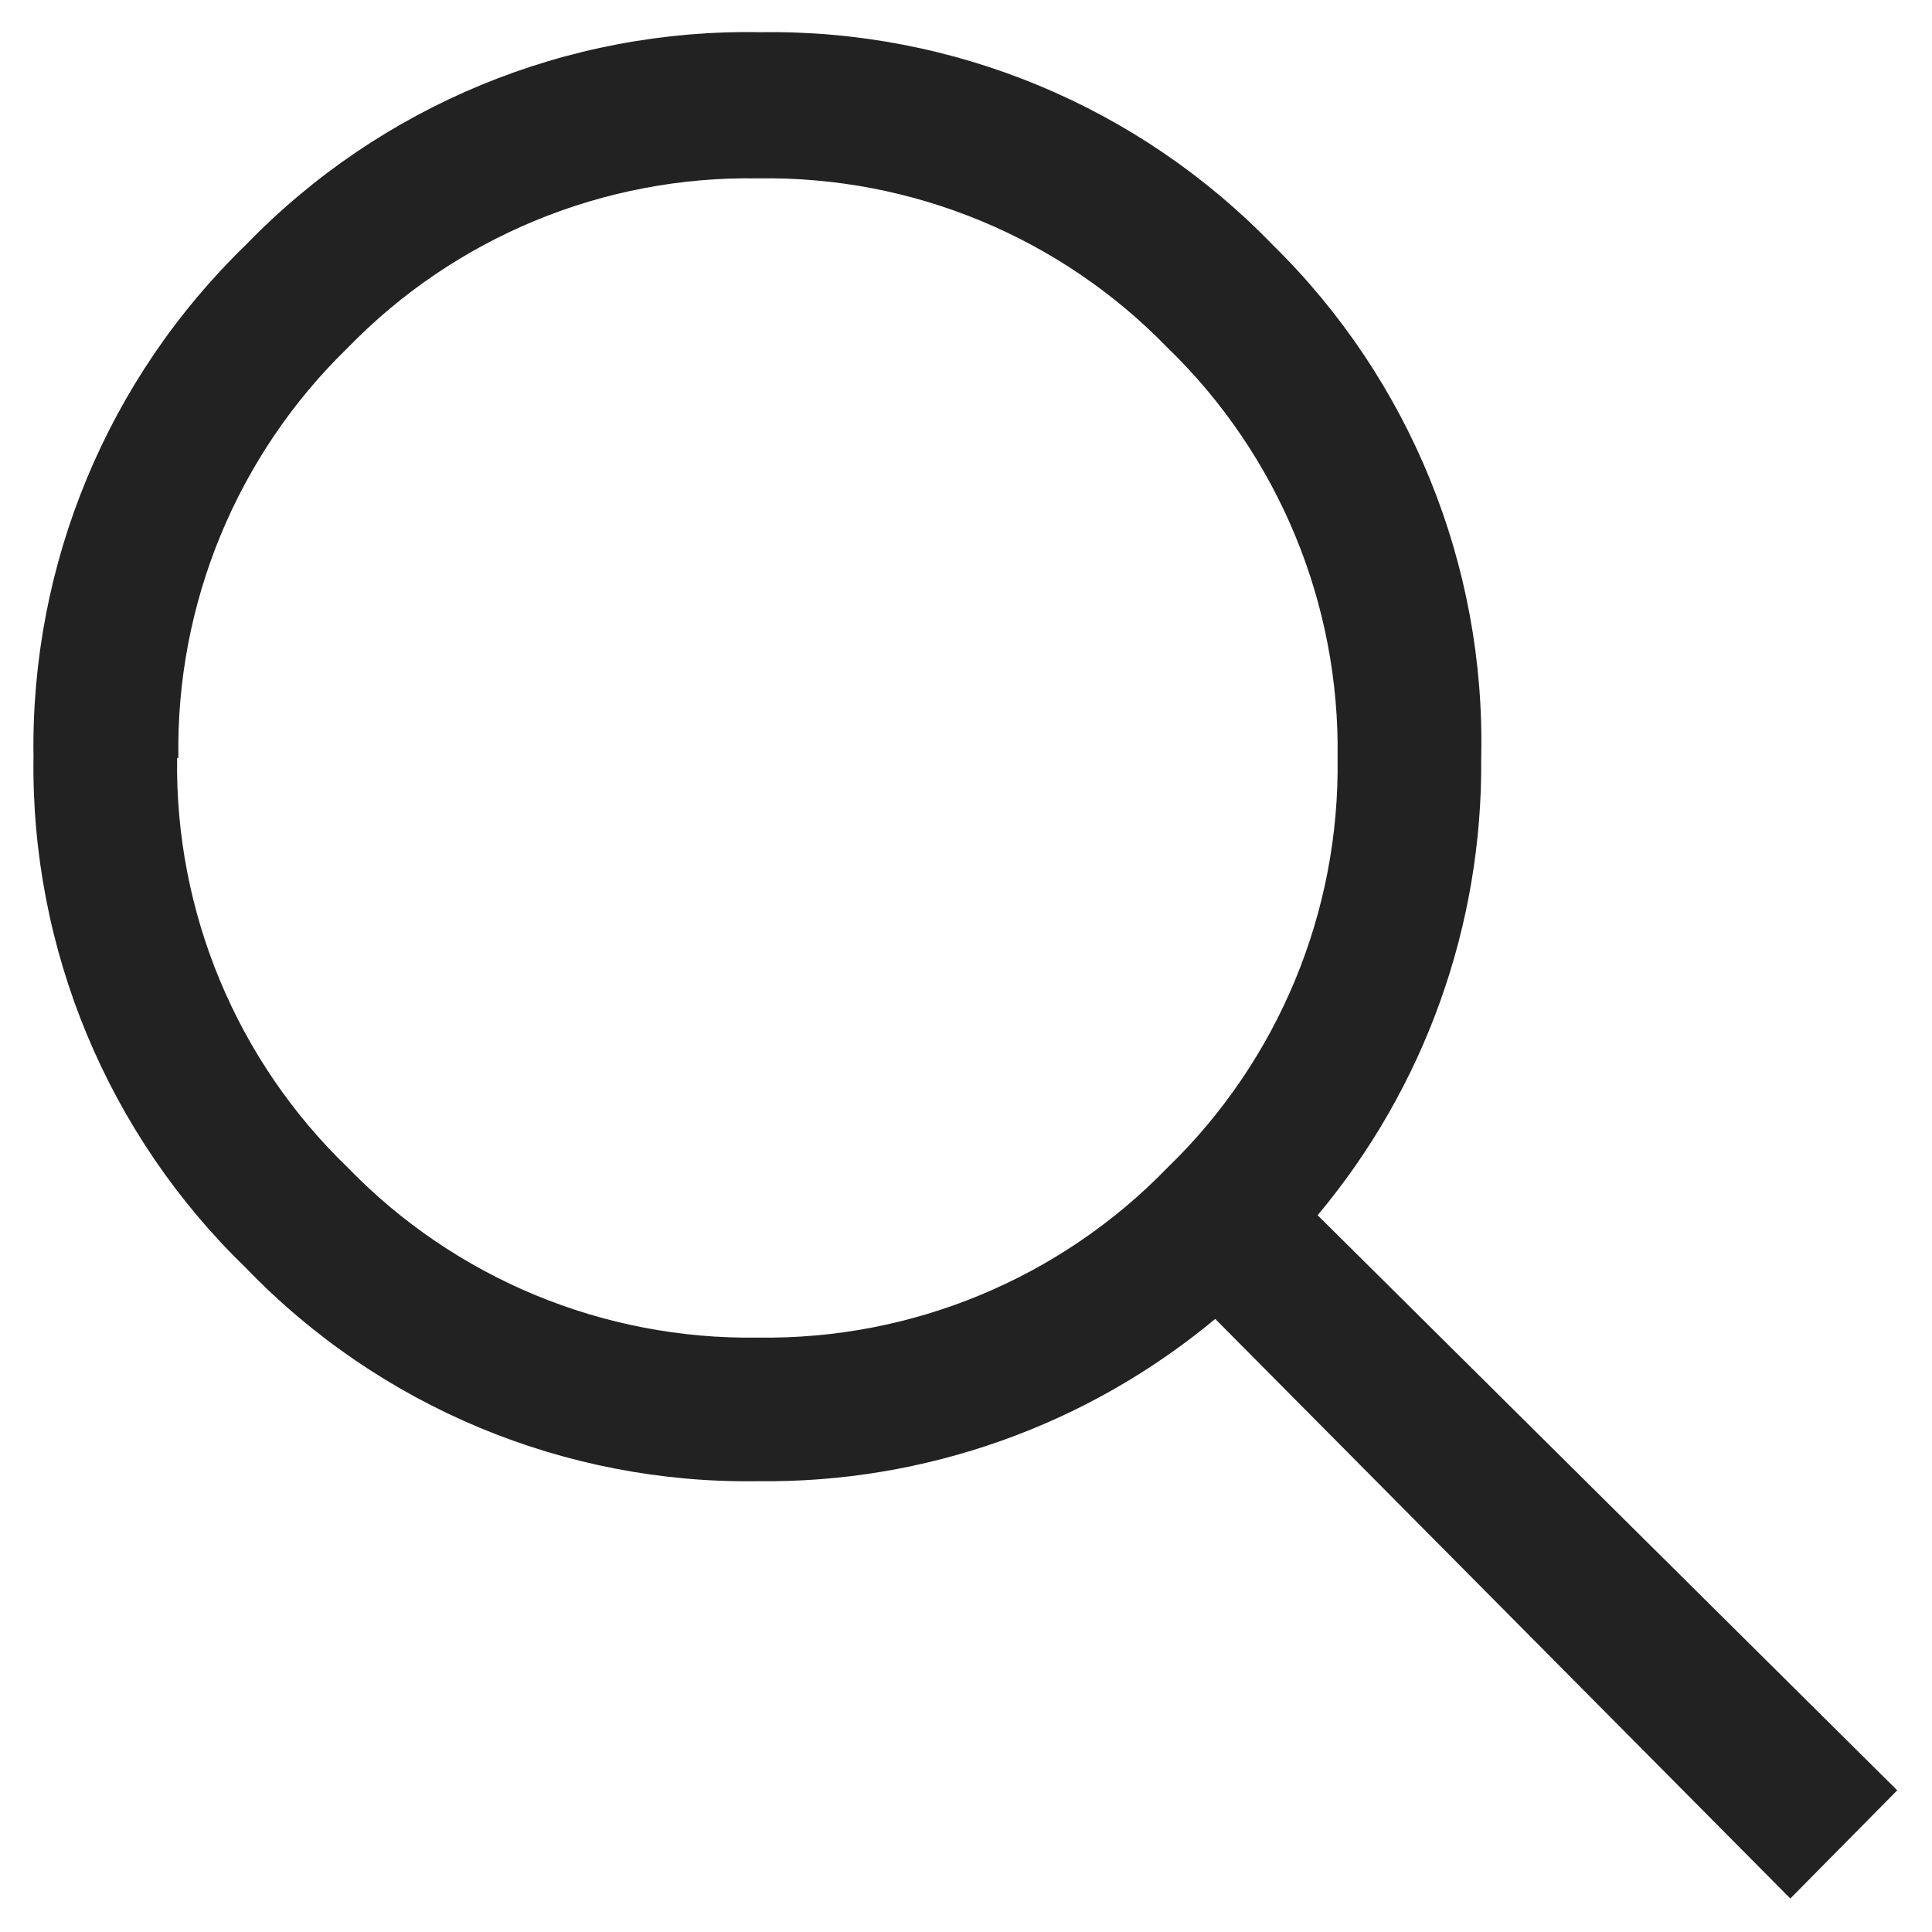
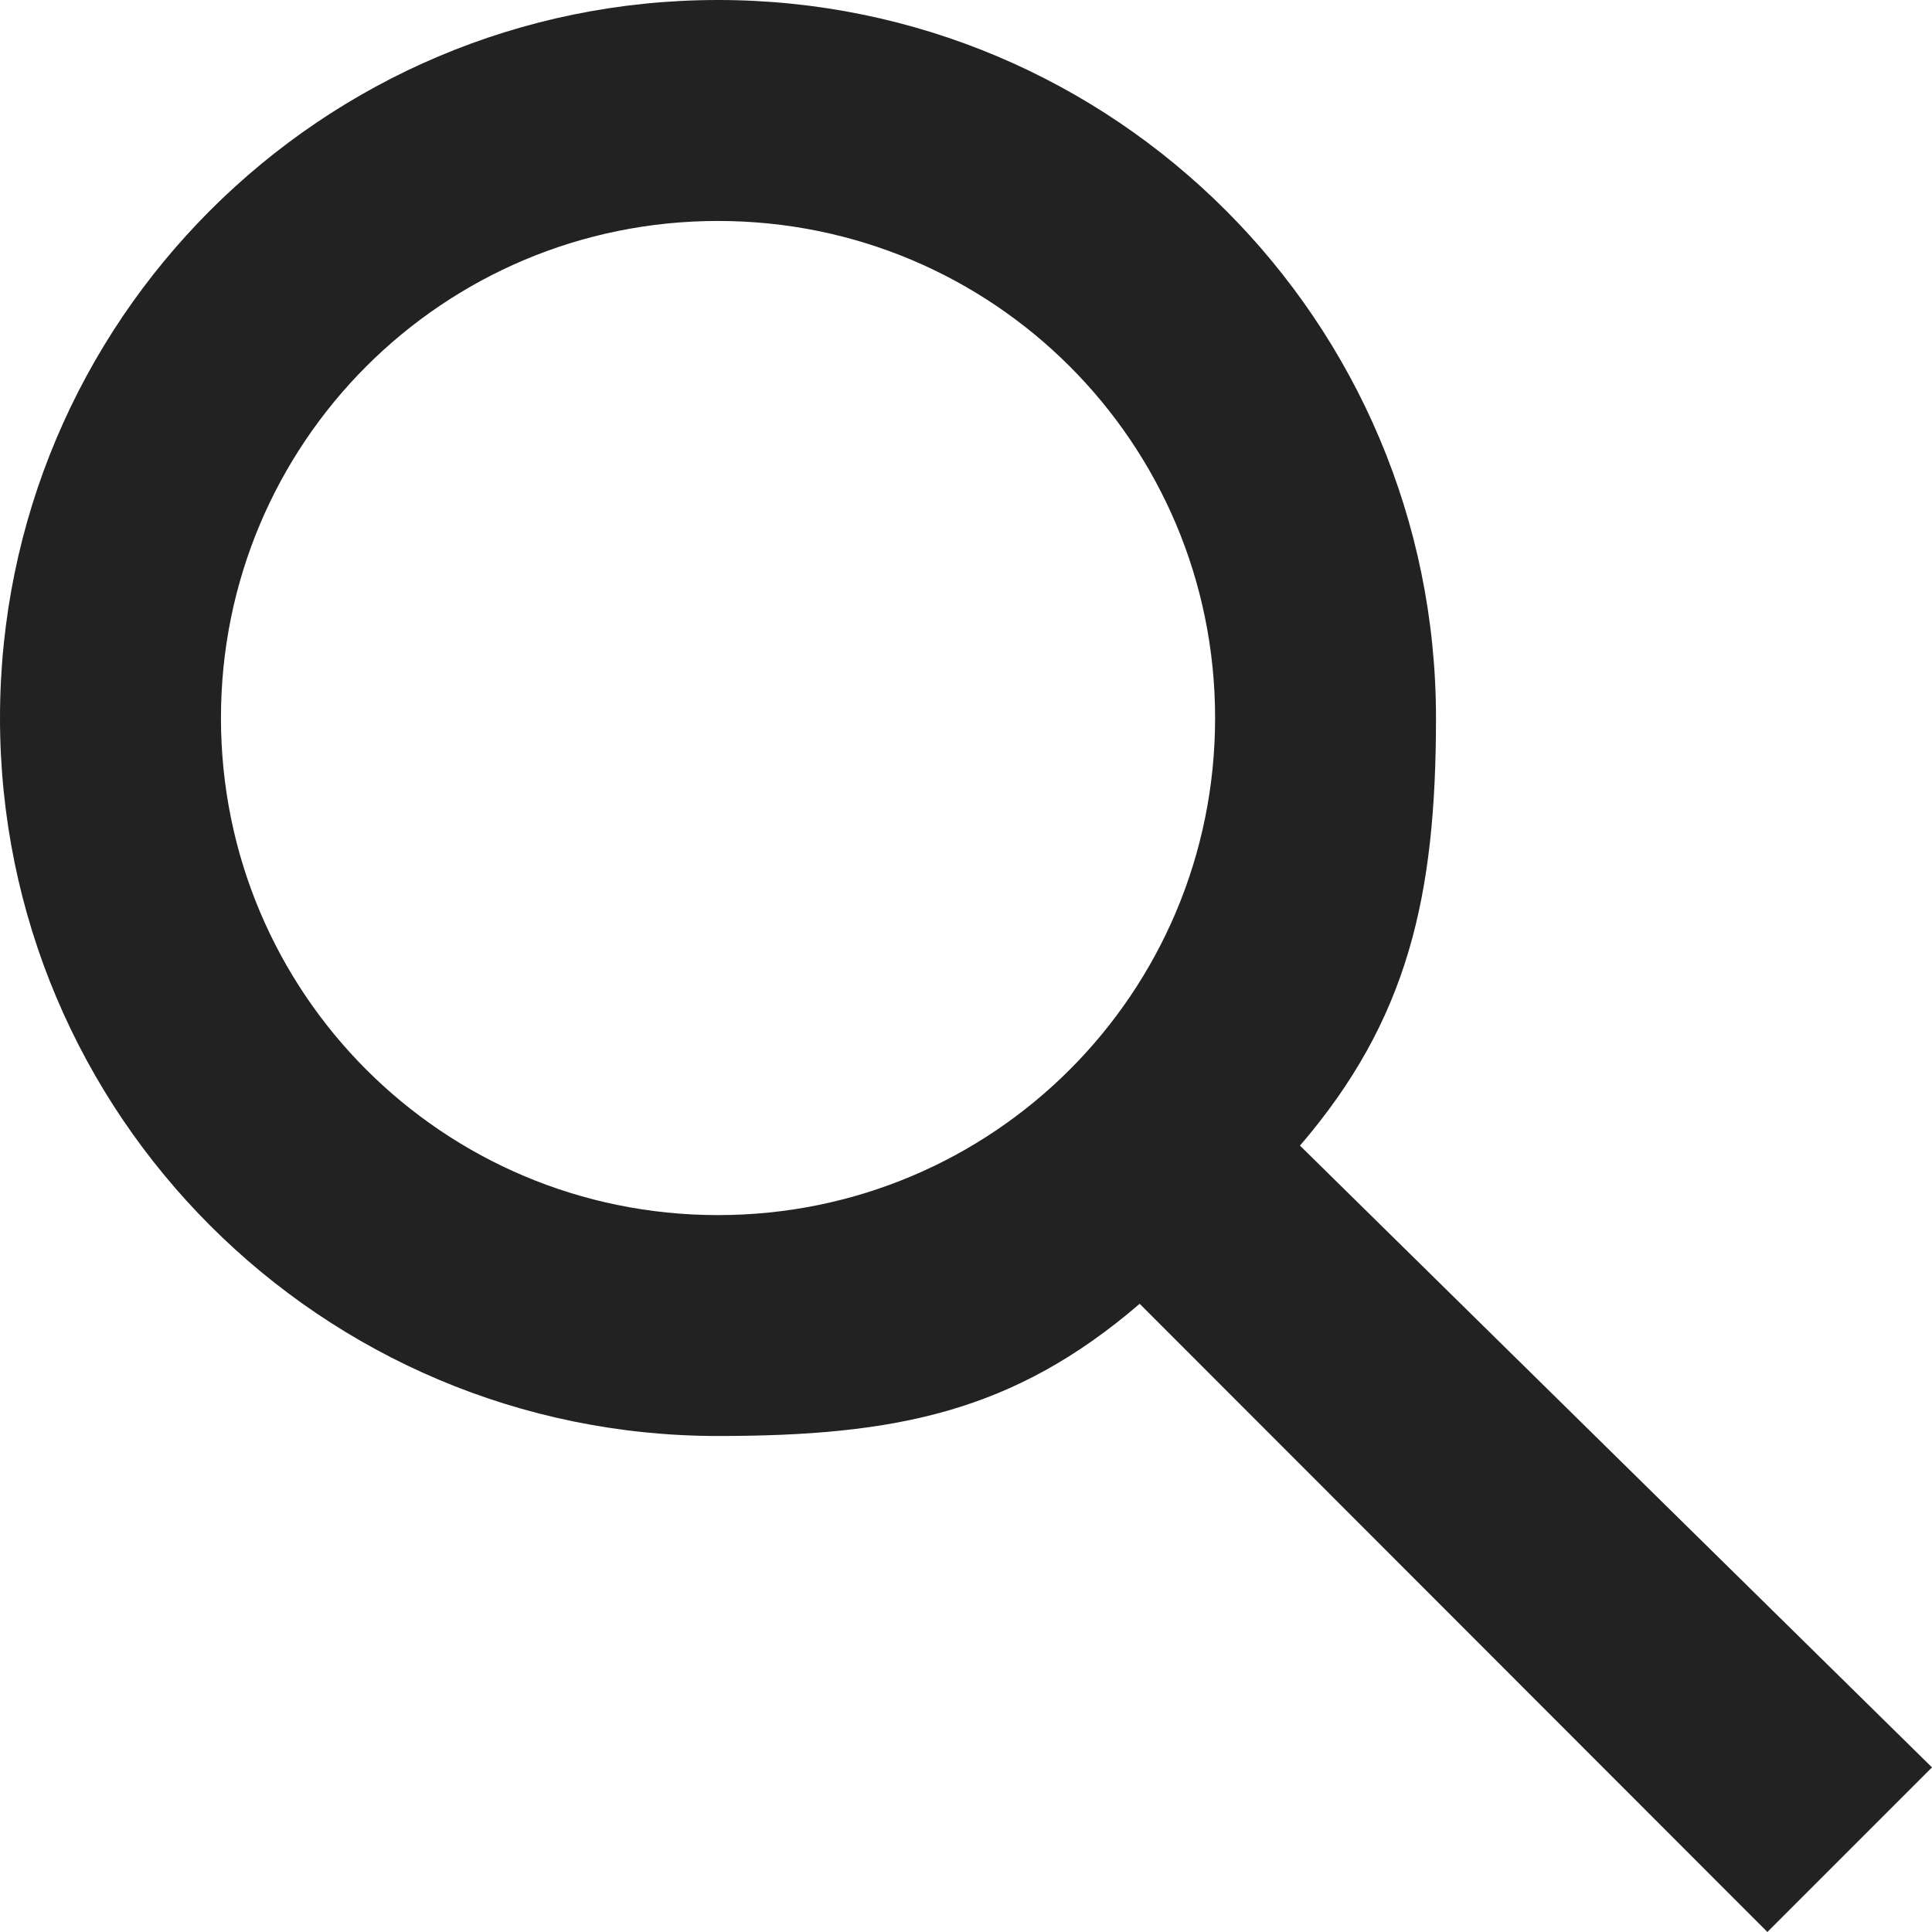
- <svg xmlns="http://www.w3.org/2000/svg" data-name="Layer 1" viewBox="0 0 30 30">
-   <path d="M23 11.77a10.89 10.89 0 0 1-2.54 7.1l9 8.93-1.66 1.68-8.93-9a10.89 10.89 0 0 1-7.1 2.52 10.81 10.81 0 0 1-7.95-3.31 10.83 10.83 0 0 1-3.3-7.94 10.84 10.84 0 0 1 3.3-7.95 10.84 10.84 0 0 1 8-3.3 10.83 10.83 0 0 1 7.94 3.3A10.81 10.81 0 0 1 23 11.77zm-20.25 0a8.66 8.66 0 0 0 2.65 6.36 8.68 8.68 0 0 0 6.37 2.64 8.67 8.67 0 0 0 6.36-2.64 8.67 8.67 0 0 0 2.64-6.36 8.68 8.68 0 0 0-2.64-6.37 8.66 8.66 0 0 0-6.36-2.63A8.67 8.67 0 0 0 5.4 5.4a8.67 8.67 0 0 0-2.63 6.37z" fill="#222" />
+ <svg xmlns="http://www.w3.org/2000/svg" width="30px" height="30px" viewBox="0 0 30 30" version="1.1">
+   <defs />
+   <g id="Artboard" stroke="none" stroke-width="1" fill="none" fill-rule="evenodd" transform="translate(-682, -411)">
+     <path d="M702.186,428.789 C703.867,426.833 704.298,424.911 704.298,422.149 C704.298,415.991 699.307,411 693.149,411 C686.991,411 682,415.991 682,422.149 C682,428.307 686.991,433.298 693.149,433.298 C695.911,433.298 697.742,432.926 699.697,431.245 L709.444,441 L712,438.444 L702.186,428.789 Z M693.149,429.868 C688.878,429.868 685.431,426.42 685.431,422.149 C685.431,417.878 688.878,414.431 693.149,414.431 C697.42,414.431 700.868,417.878 700.868,422.149 C700.868,426.42 697.42,429.868 693.149,429.868 L693.149,429.868 Z" id="Shape" fill="#222222" />
+   </g>
</svg>
